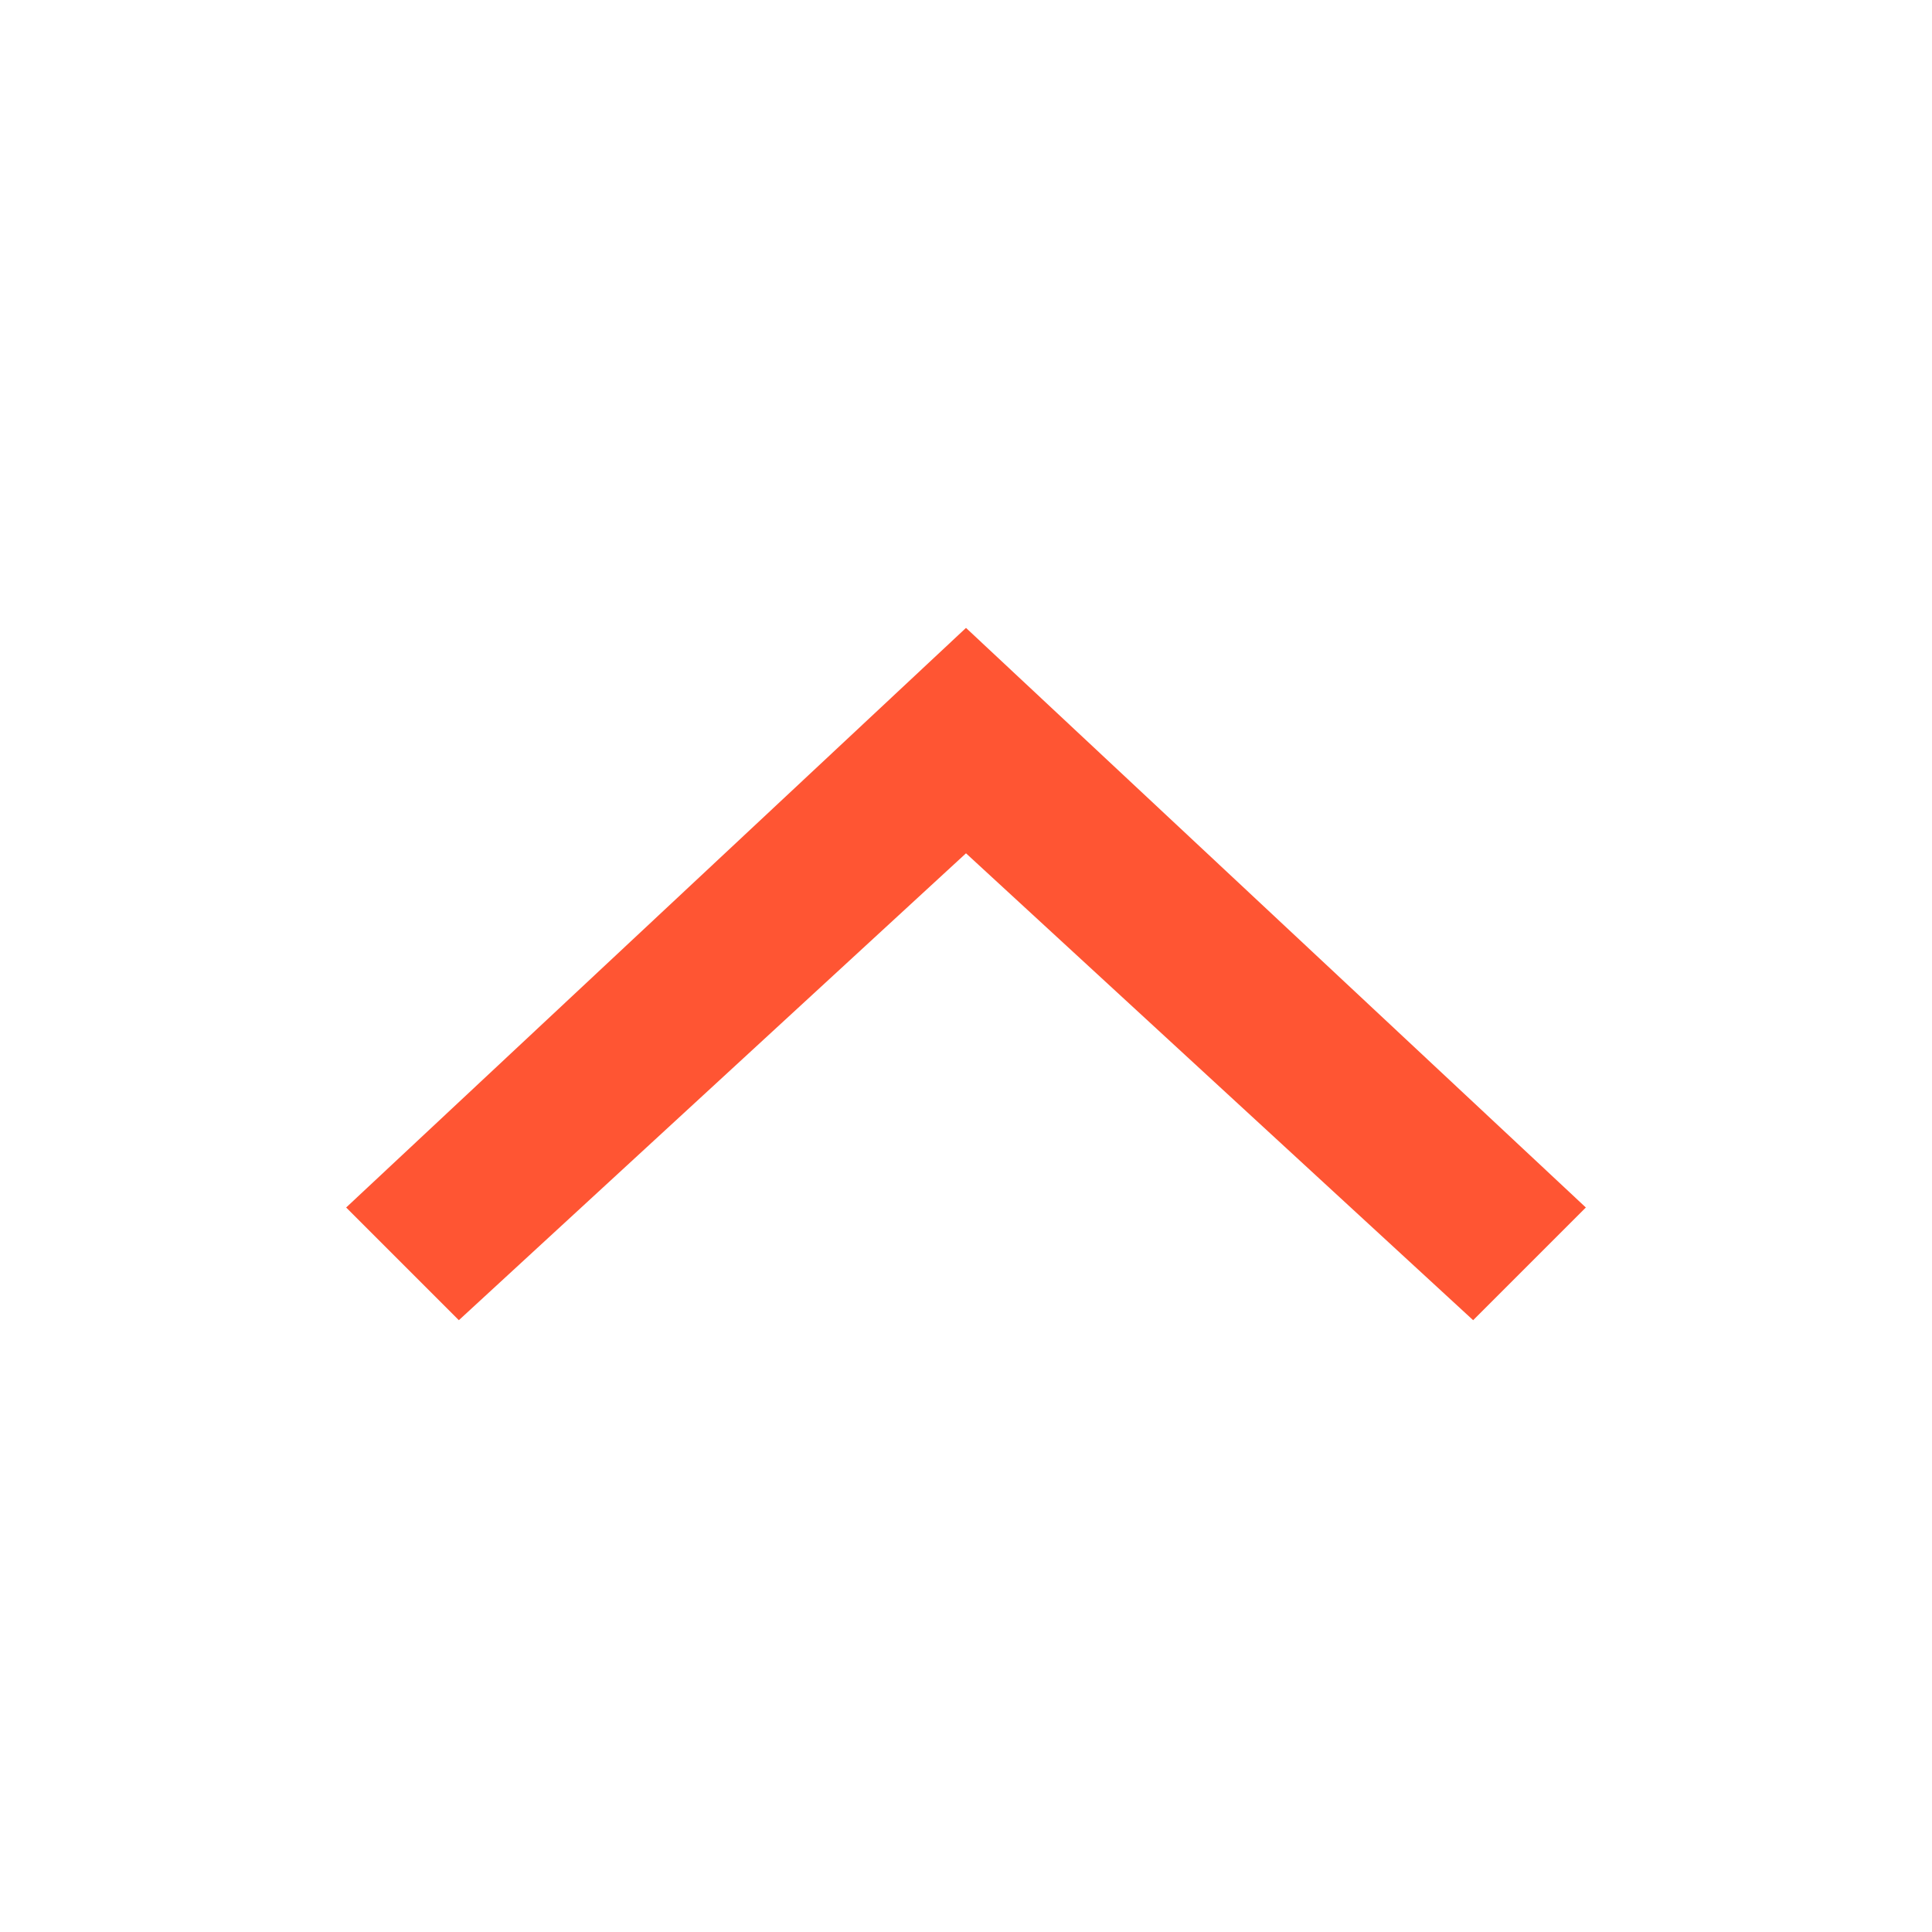
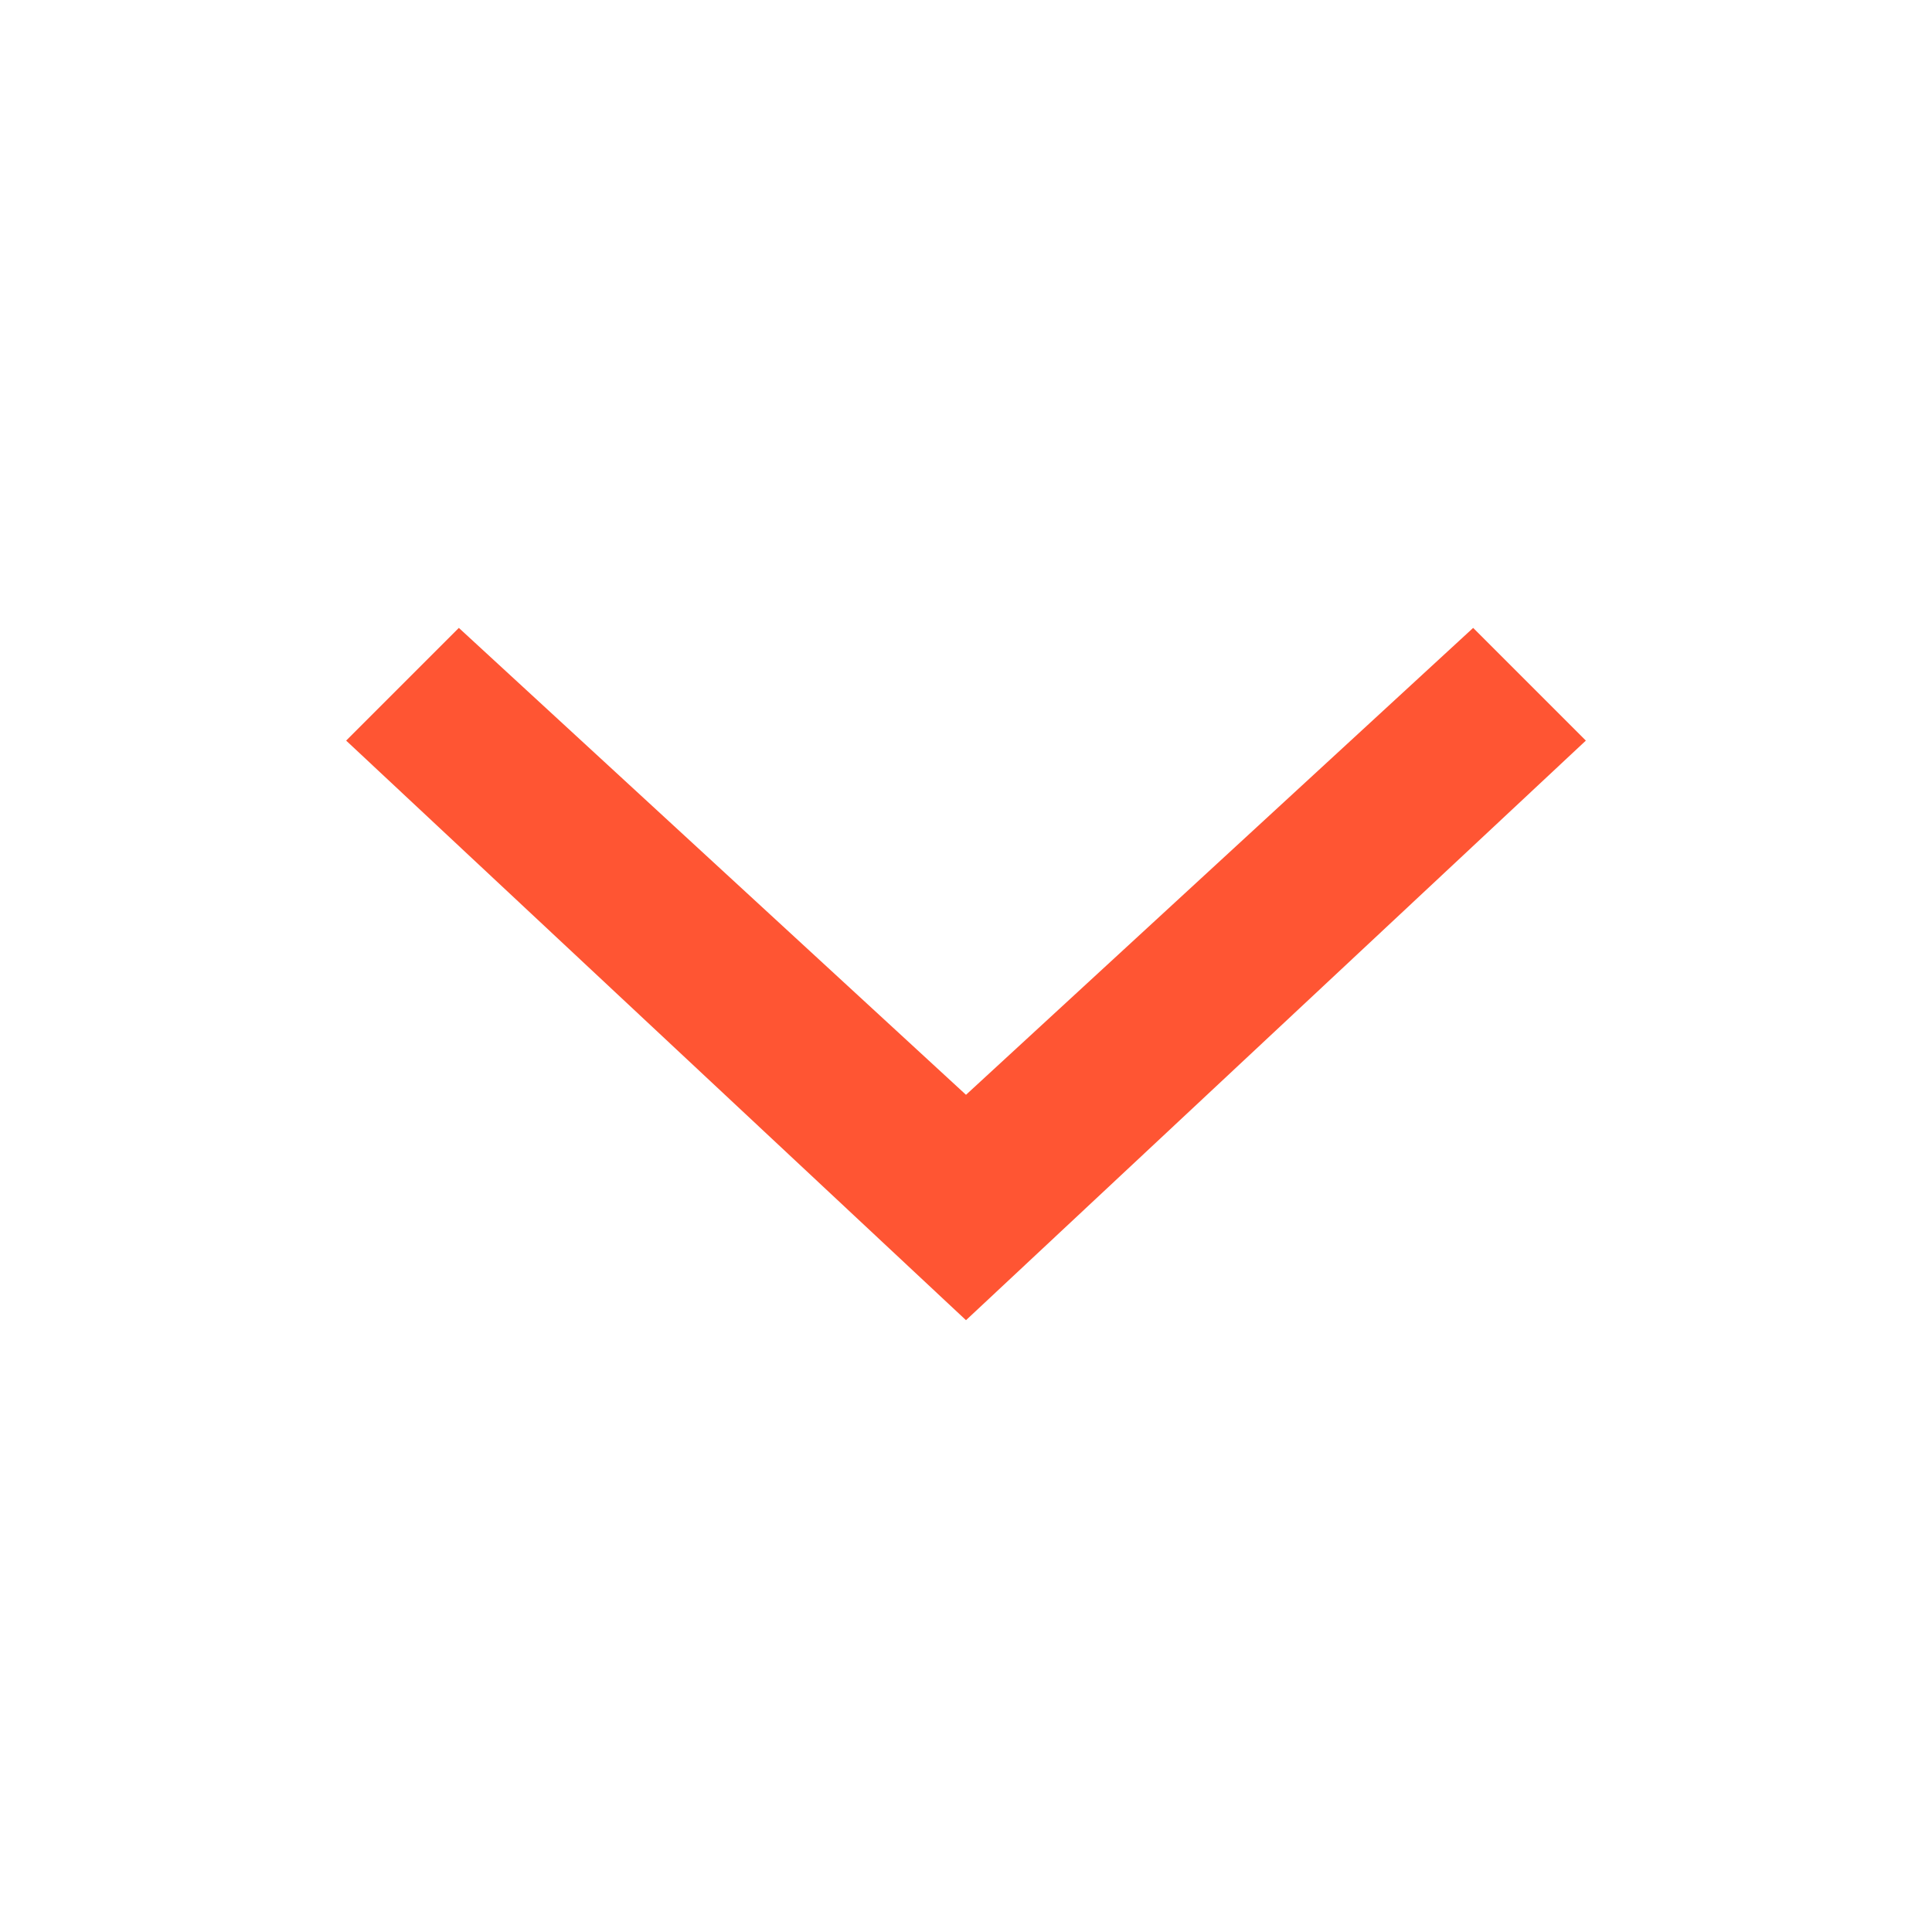
<svg xmlns="http://www.w3.org/2000/svg" version="1.1" id="Layer_1" x="0px" y="0px" viewBox="0 0 24 24" style="enable-background:new 0 0 24 24;" xml:space="preserve">
  <style type="text/css">
	.st0{fill-rule:evenodd;clip-rule:evenodd;fill:#FF5533;}
	.st1{fill:none;}
</style>
  <g id="ic-arrow-down">
    <g id="ic-arrow-drop-down">
      <g id="Group_8822" transform="translate(4, 7)">
-         <polygon id="Path_18879" class="st0" points="8,0.8 15.7,8 14.3,9.4 8,3.6 1.7,9.4 0.3,8    " />
+         <polygon id="Path_18879" class="st0" points="8,9.4 0.3,2.2 1.7,0.8 8,6.6 14.3,0.8 15.7,2.2    " />
      </g>
      <polygon id="Rectangle_4407" class="st1" points="0,0 24,0 24,24 0,24   " />
    </g>
  </g>
</svg>
